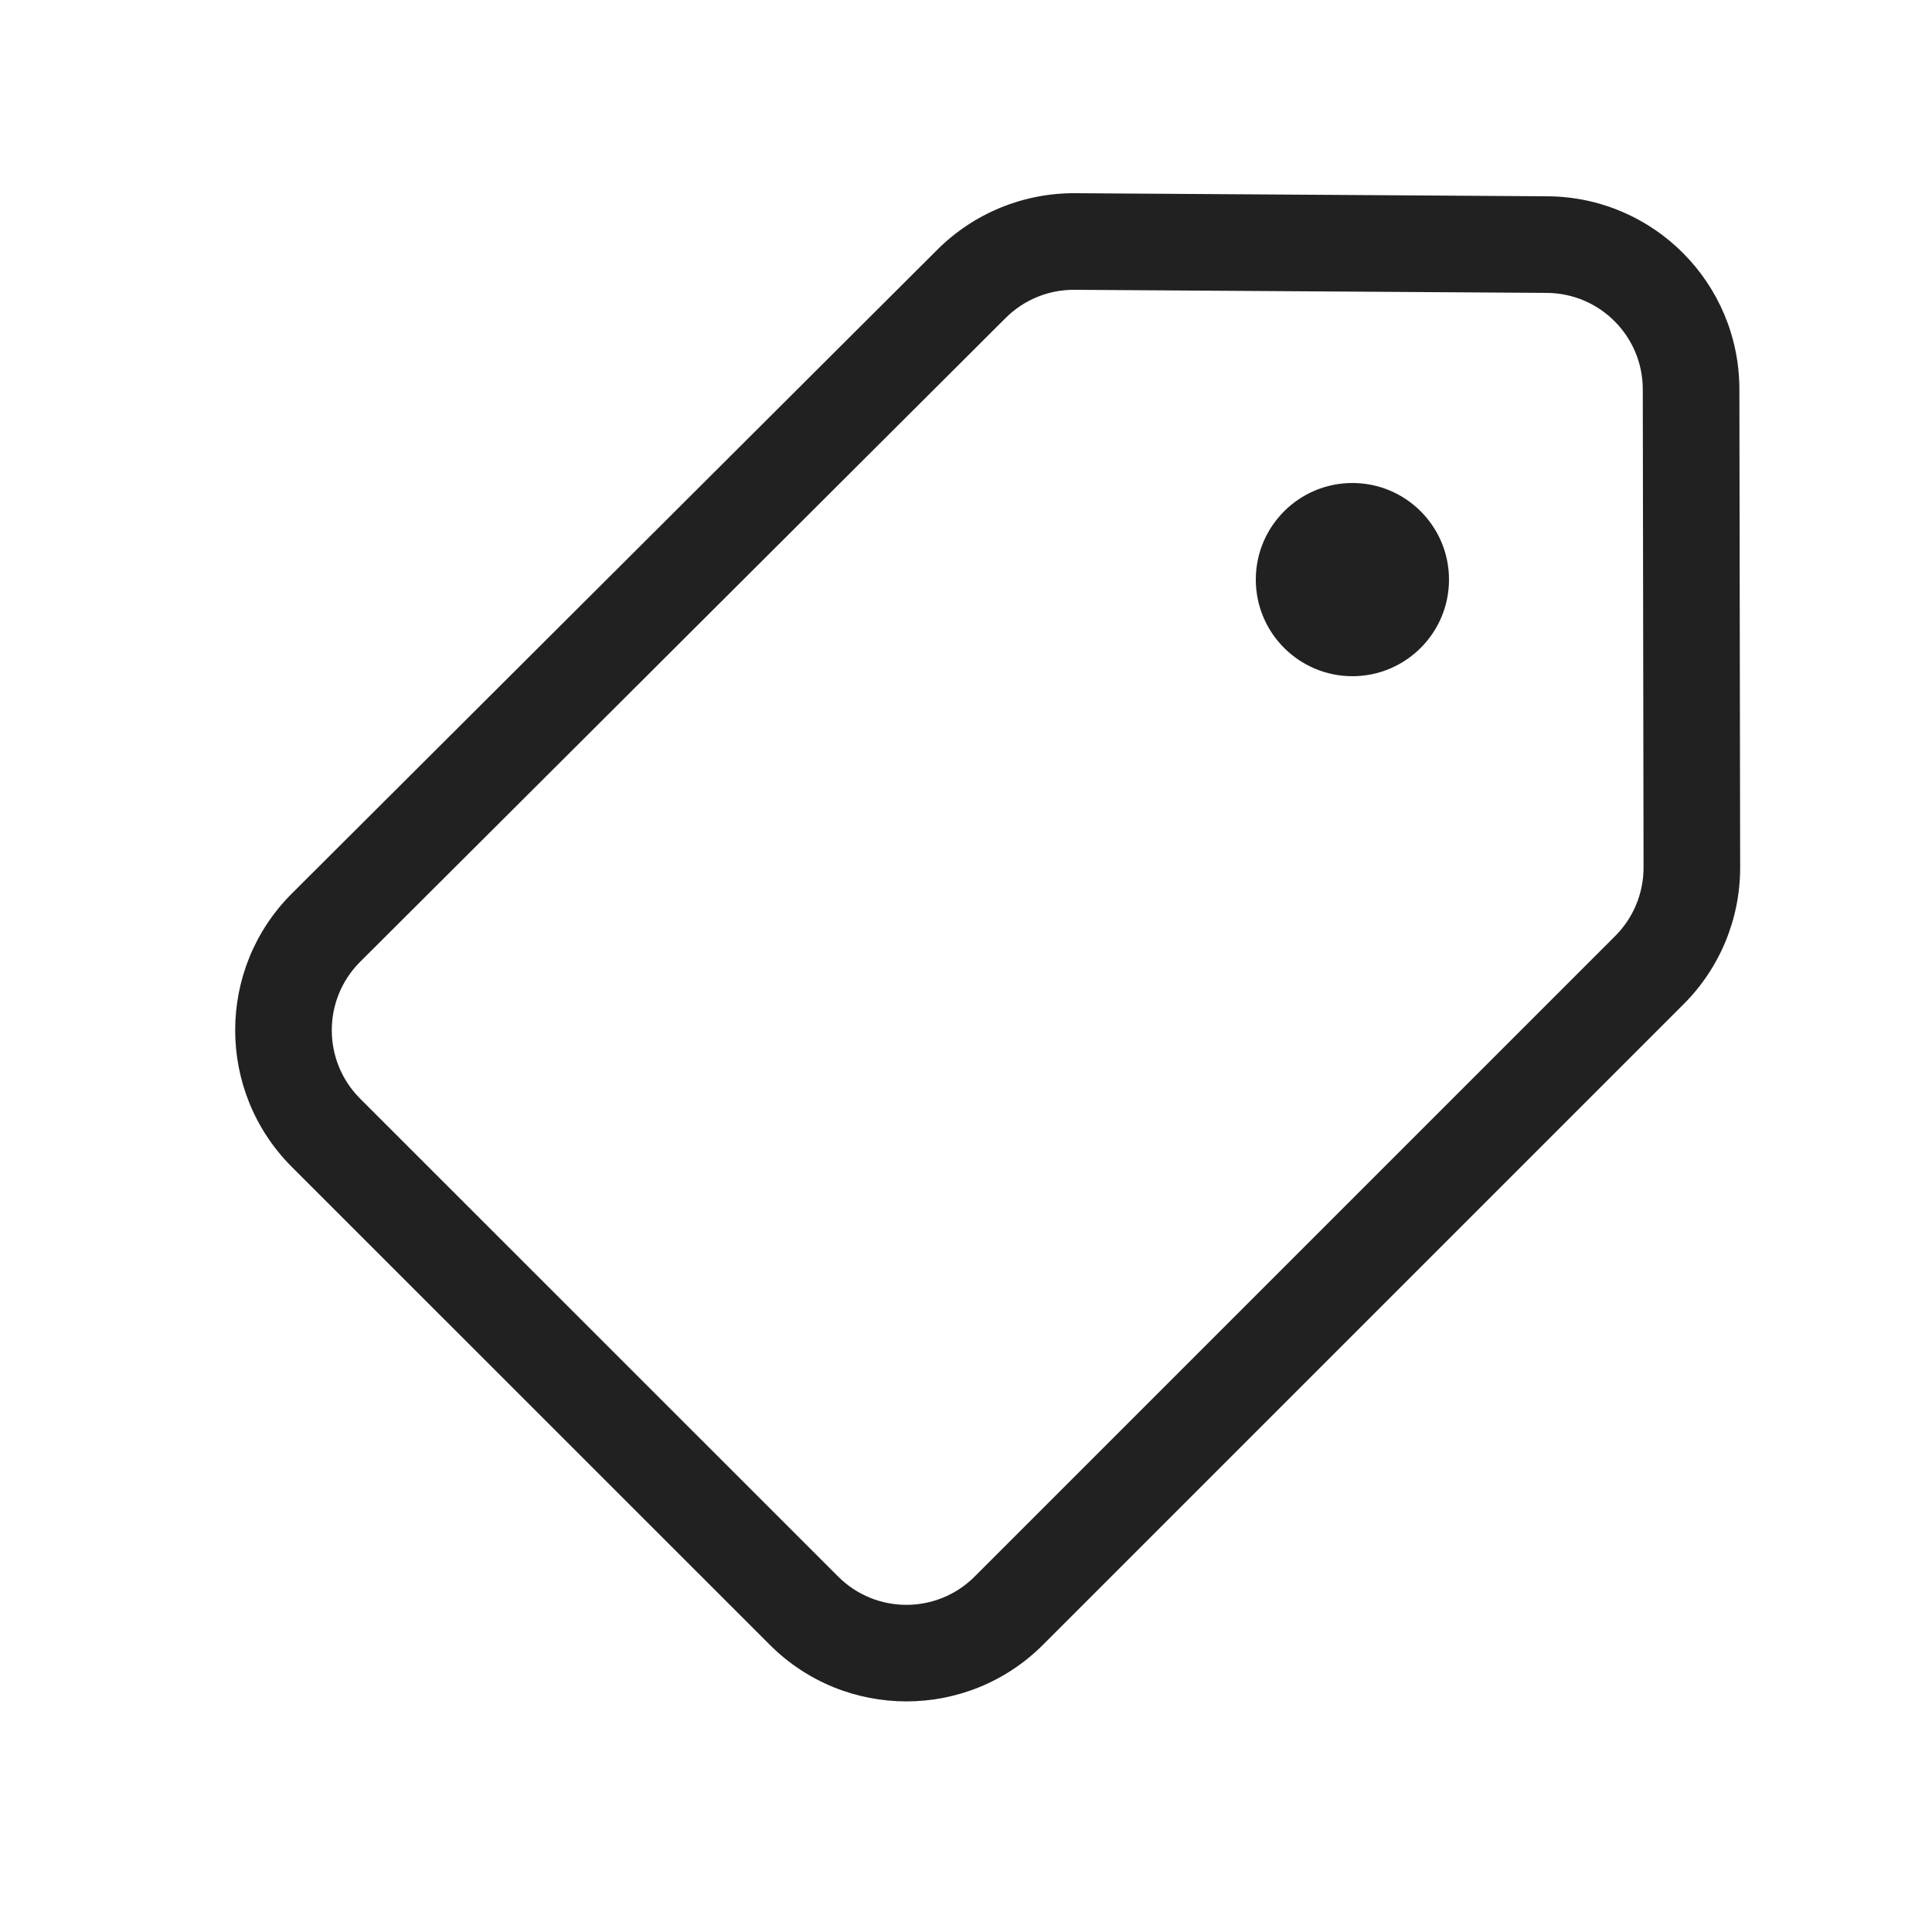
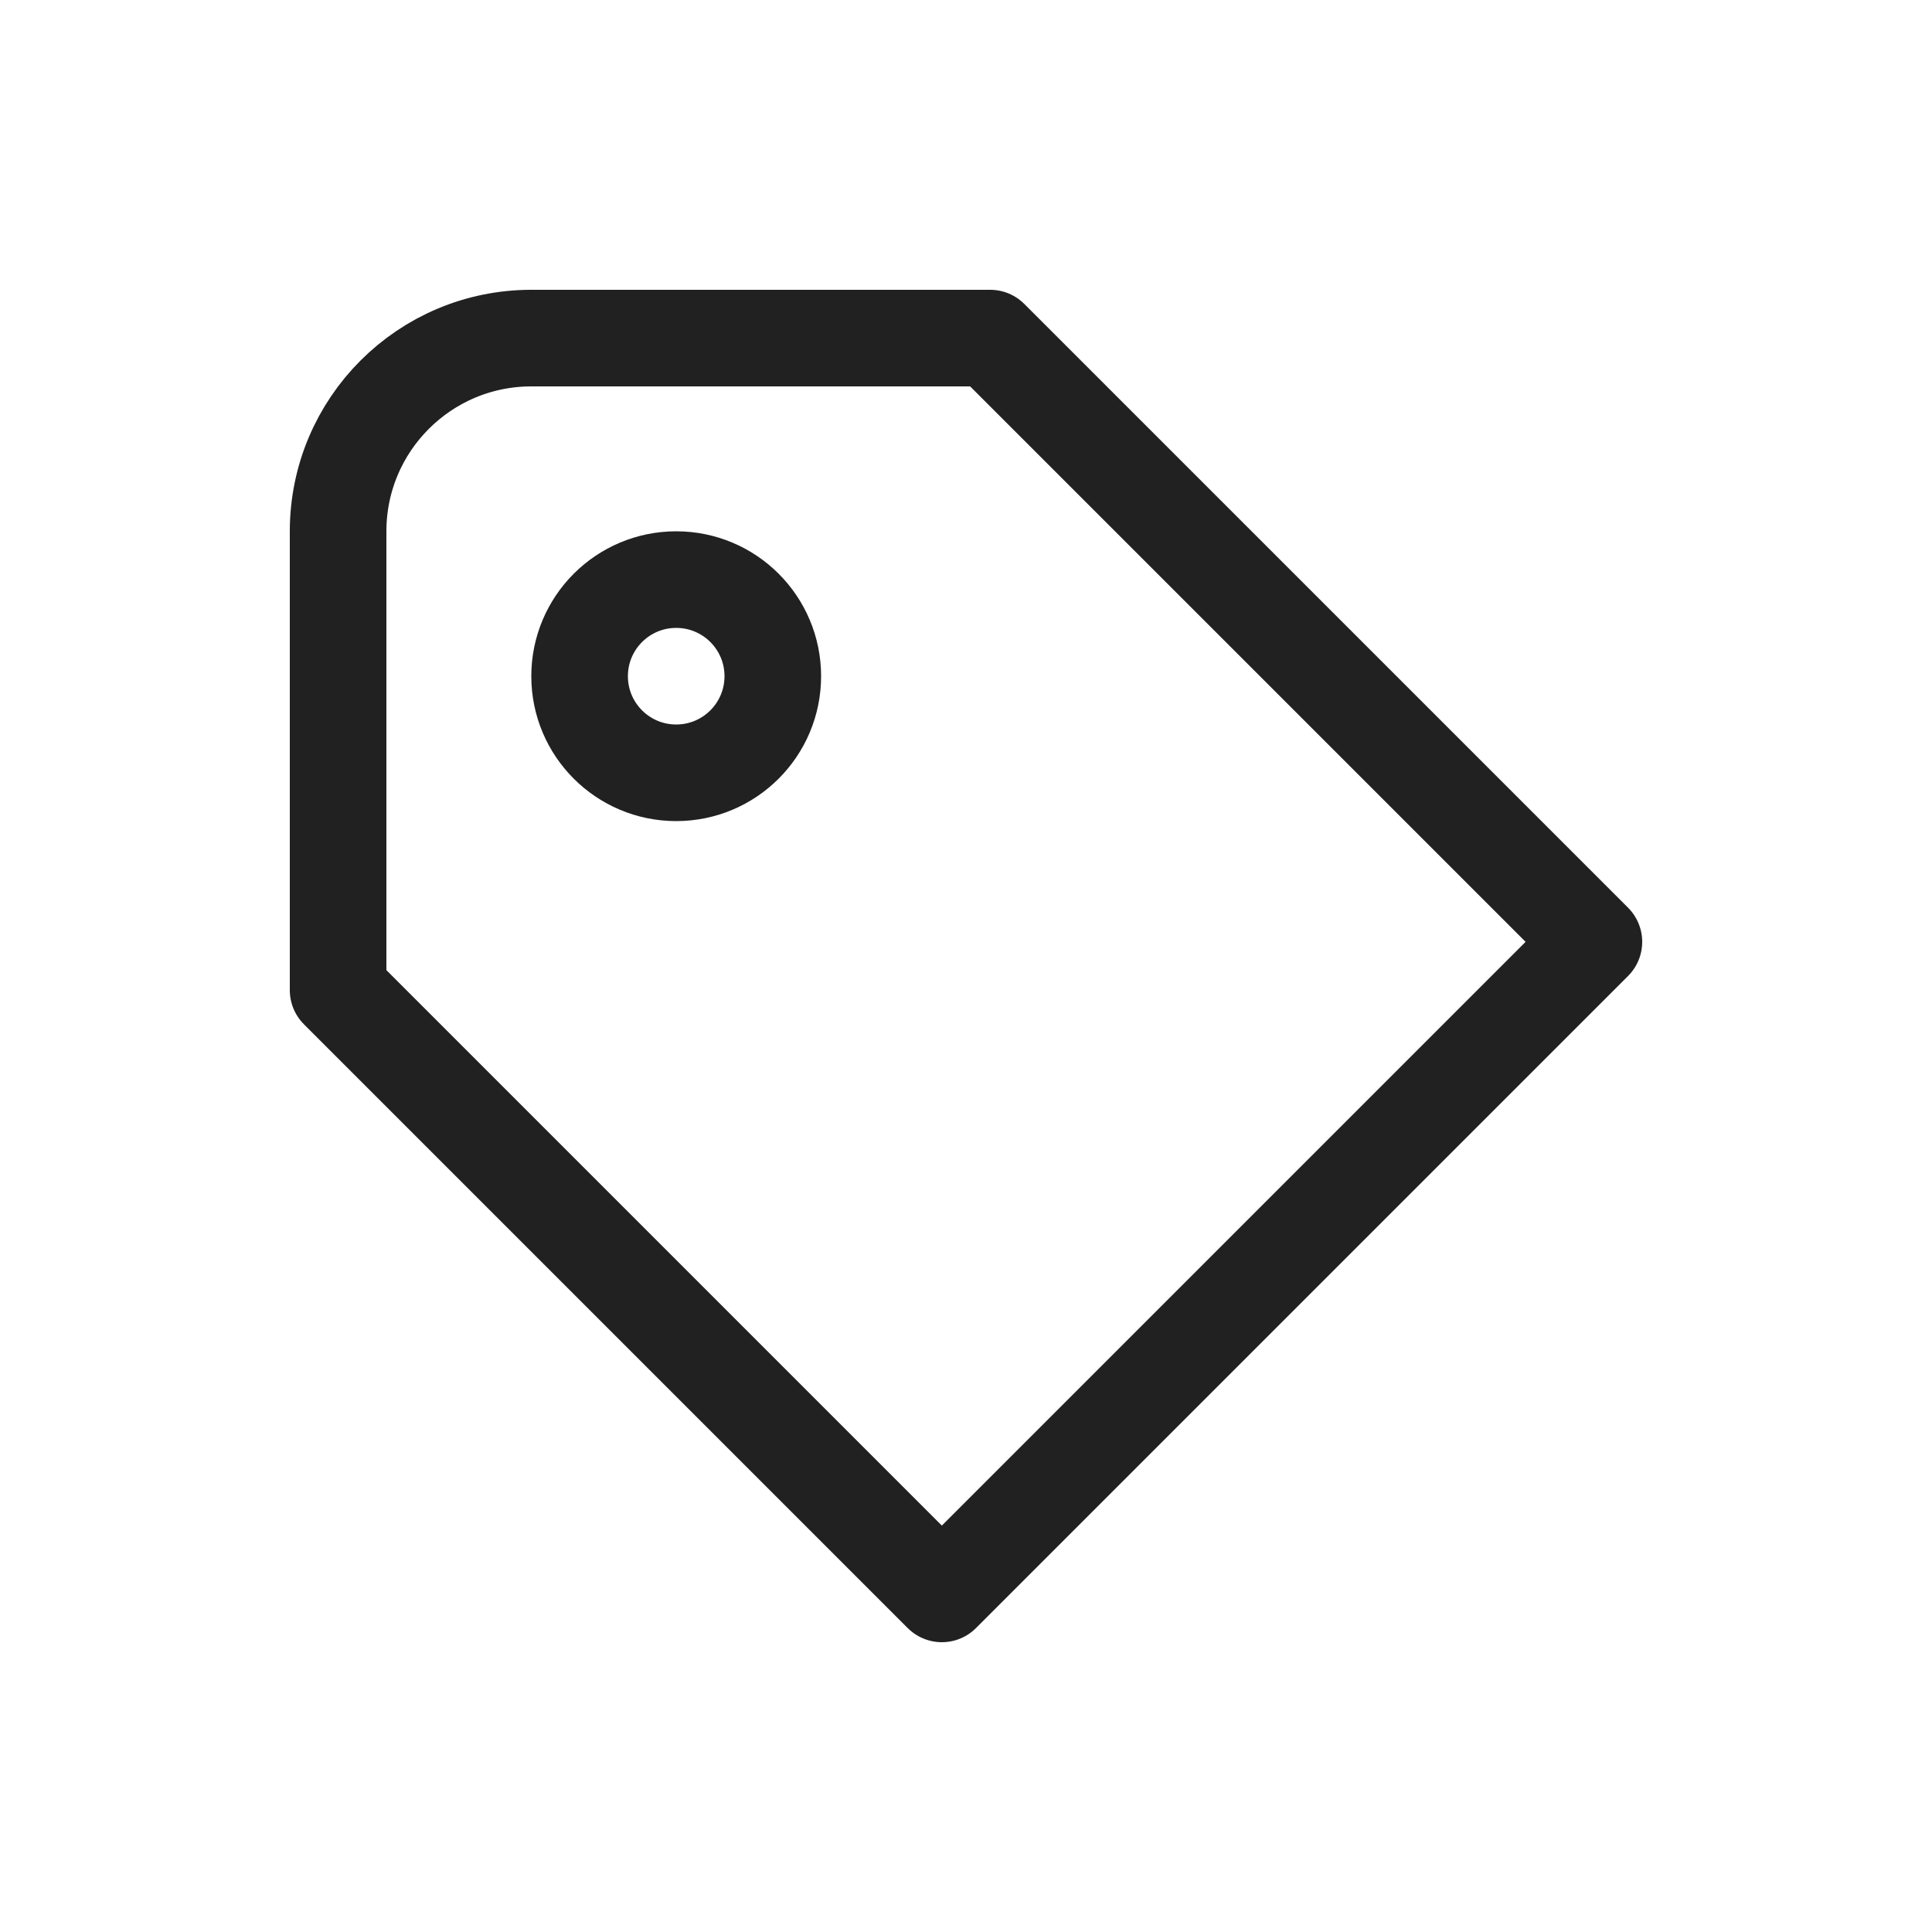
<svg xmlns="http://www.w3.org/2000/svg" width="20" height="20" viewBox="0 0 20 20" fill="none">
-   <path d="M14 7C14.552 7 15 6.552 15 6C15 5.448 14.552 5 14 5C13.448 5 13 5.448 13 6C13 6.552 13.448 7 14 7ZM11.129 2C10.595 1.997 10.082 2.207 9.704 2.584L3.022 9.249C2.239 10.029 2.239 11.297 3.02 12.079L7.969 17.027C8.75 17.808 10.016 17.808 10.797 17.027L17.428 10.396C17.804 10.021 18.015 9.511 18.014 8.979L18.006 4.029C18.005 2.931 17.118 2.039 16.02 2.032L11.129 2ZM10.41 3.292C10.599 3.103 10.856 2.998 11.123 3L16.013 3.032C16.562 3.036 17.006 3.481 17.006 4.031L17.014 8.981C17.014 9.246 16.909 9.501 16.721 9.689L10.09 16.32C9.7 16.711 9.066 16.711 8.676 16.32L3.727 11.372C3.337 10.981 3.337 10.347 3.728 9.957L10.41 3.292Z" fill="#212121" />
+   <g stroke="#212121" stroke-width="1" stroke-linecap="round" stroke-linejoin="round" vector-effect="non-scaling-stroke">
+     <path d="M3.5 10.25V5.5A2 2 0 0 1 5.5 3.5H10.25L16.5 9.75 9.75 16.5 3.5 10.25Z" />
+     <circle cx="7" cy="7" r="1" />
+   </g>
</svg>
